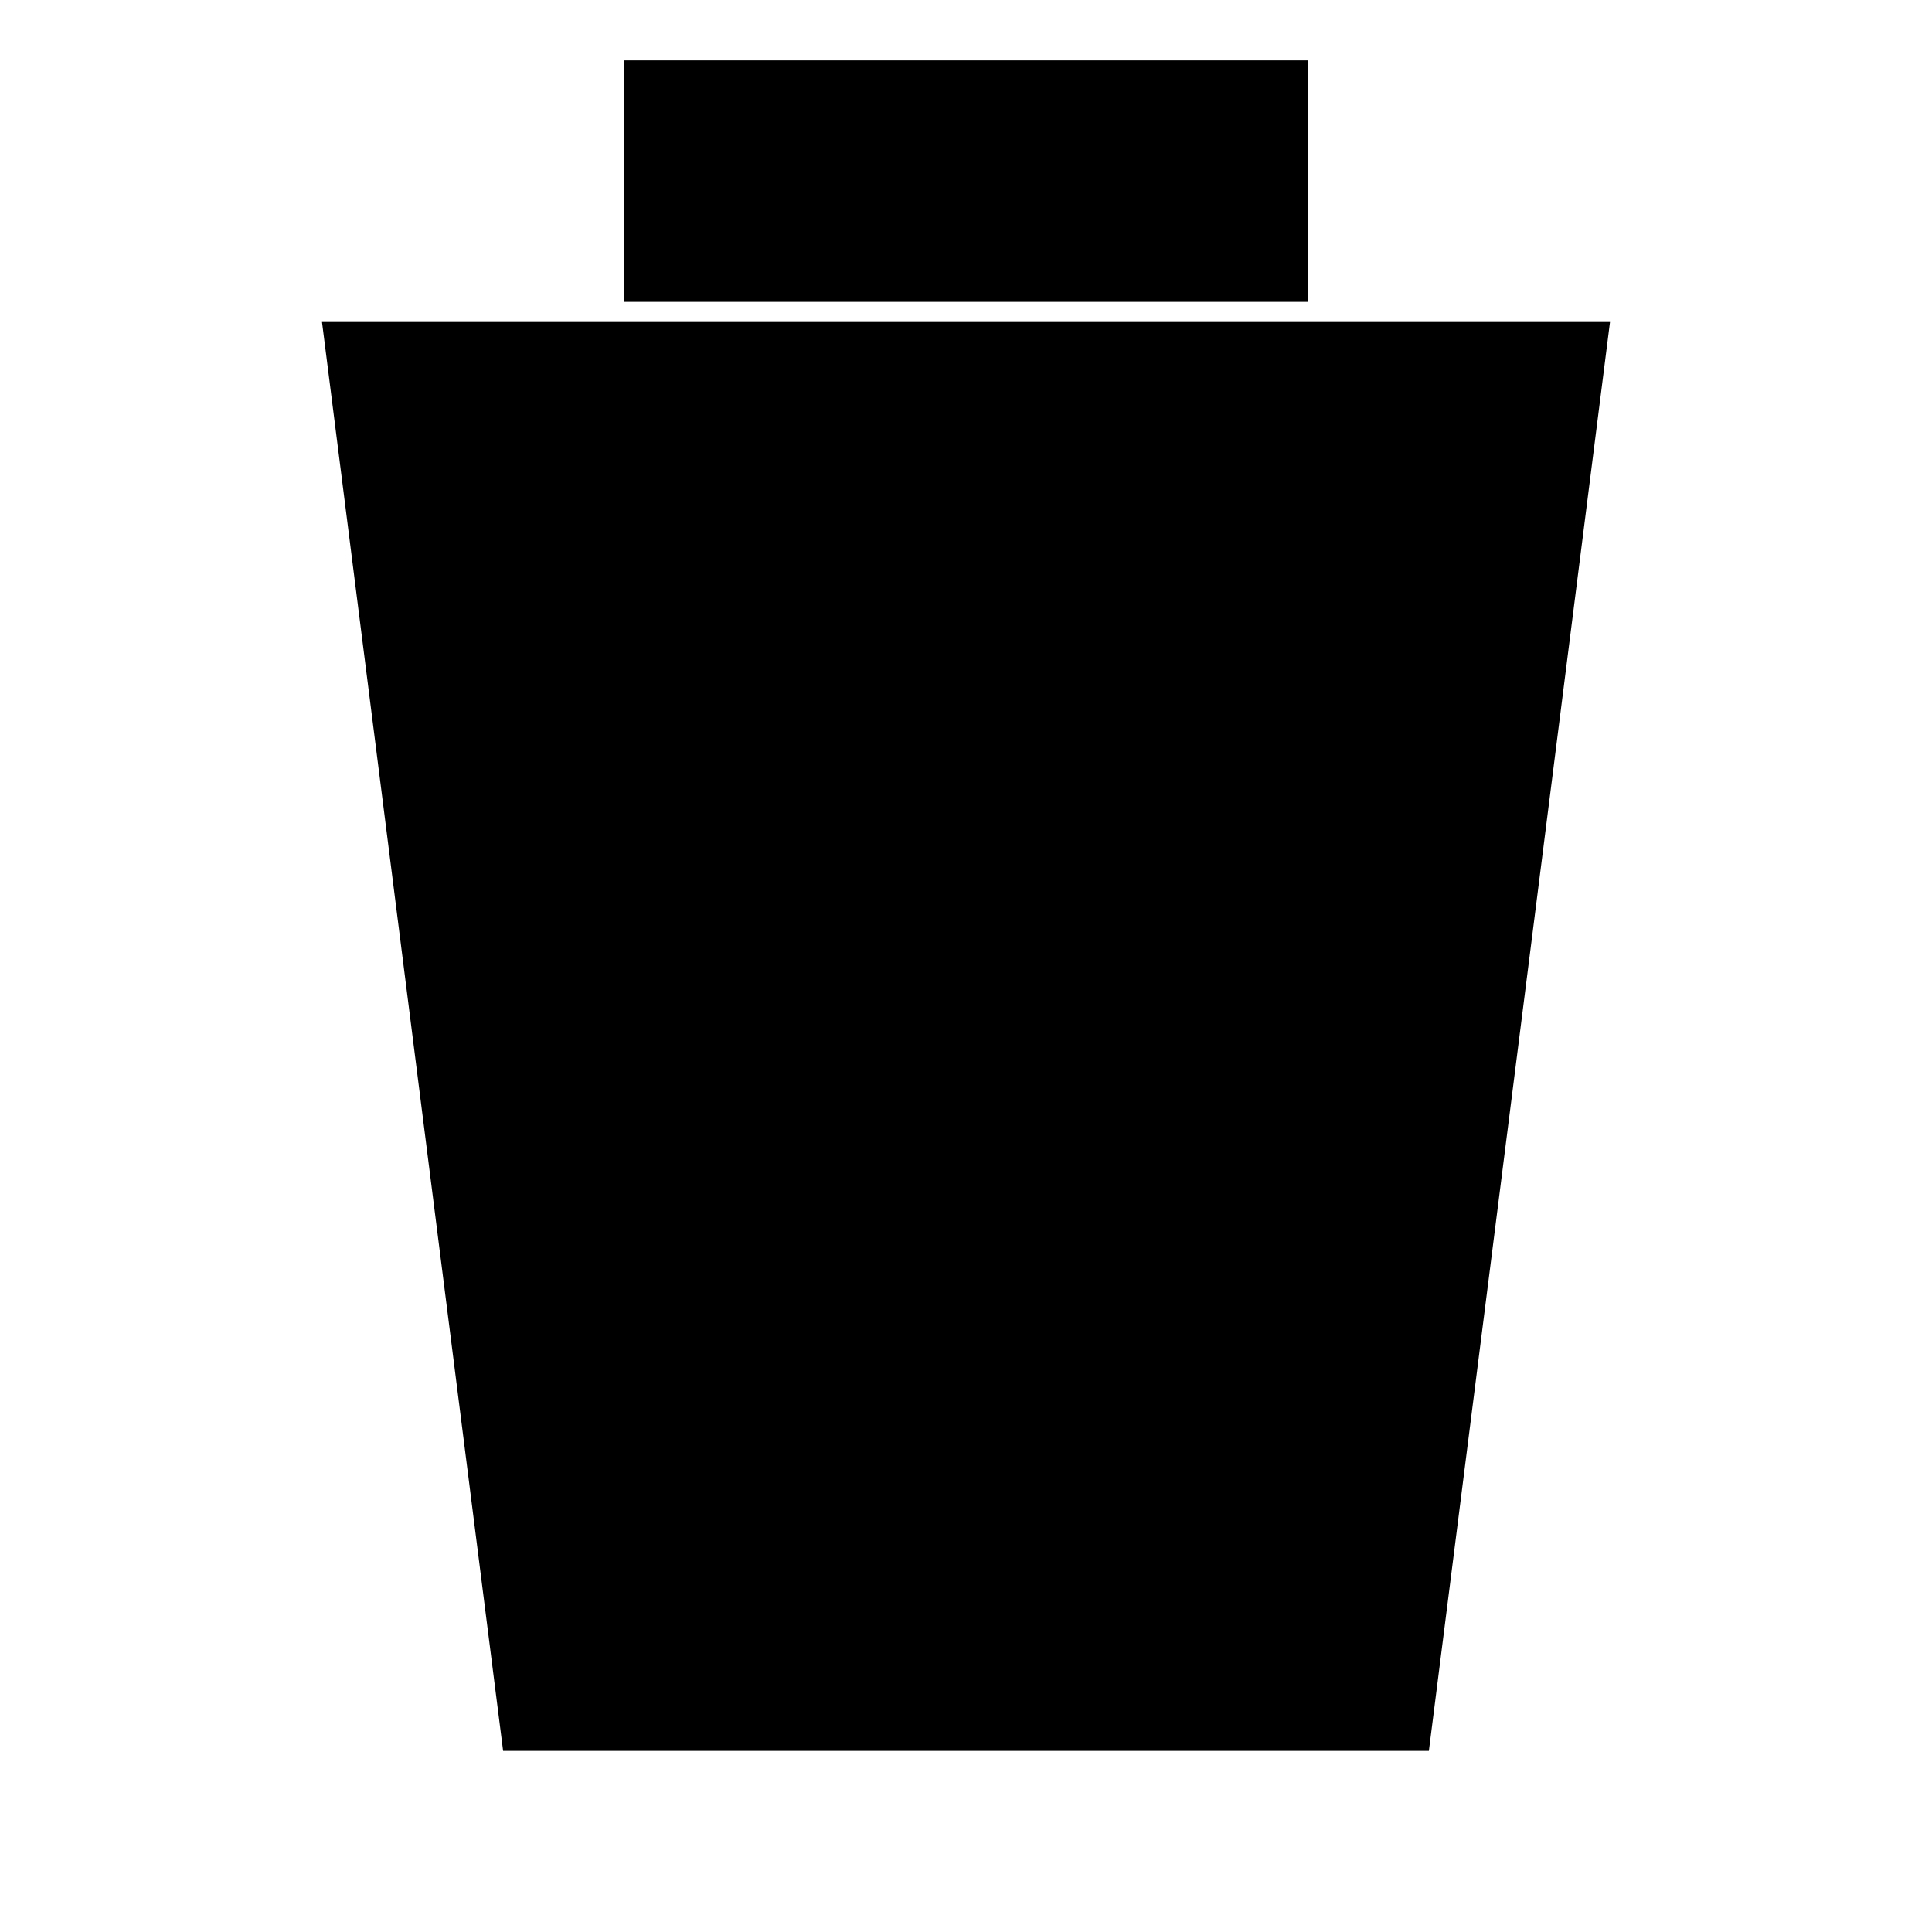
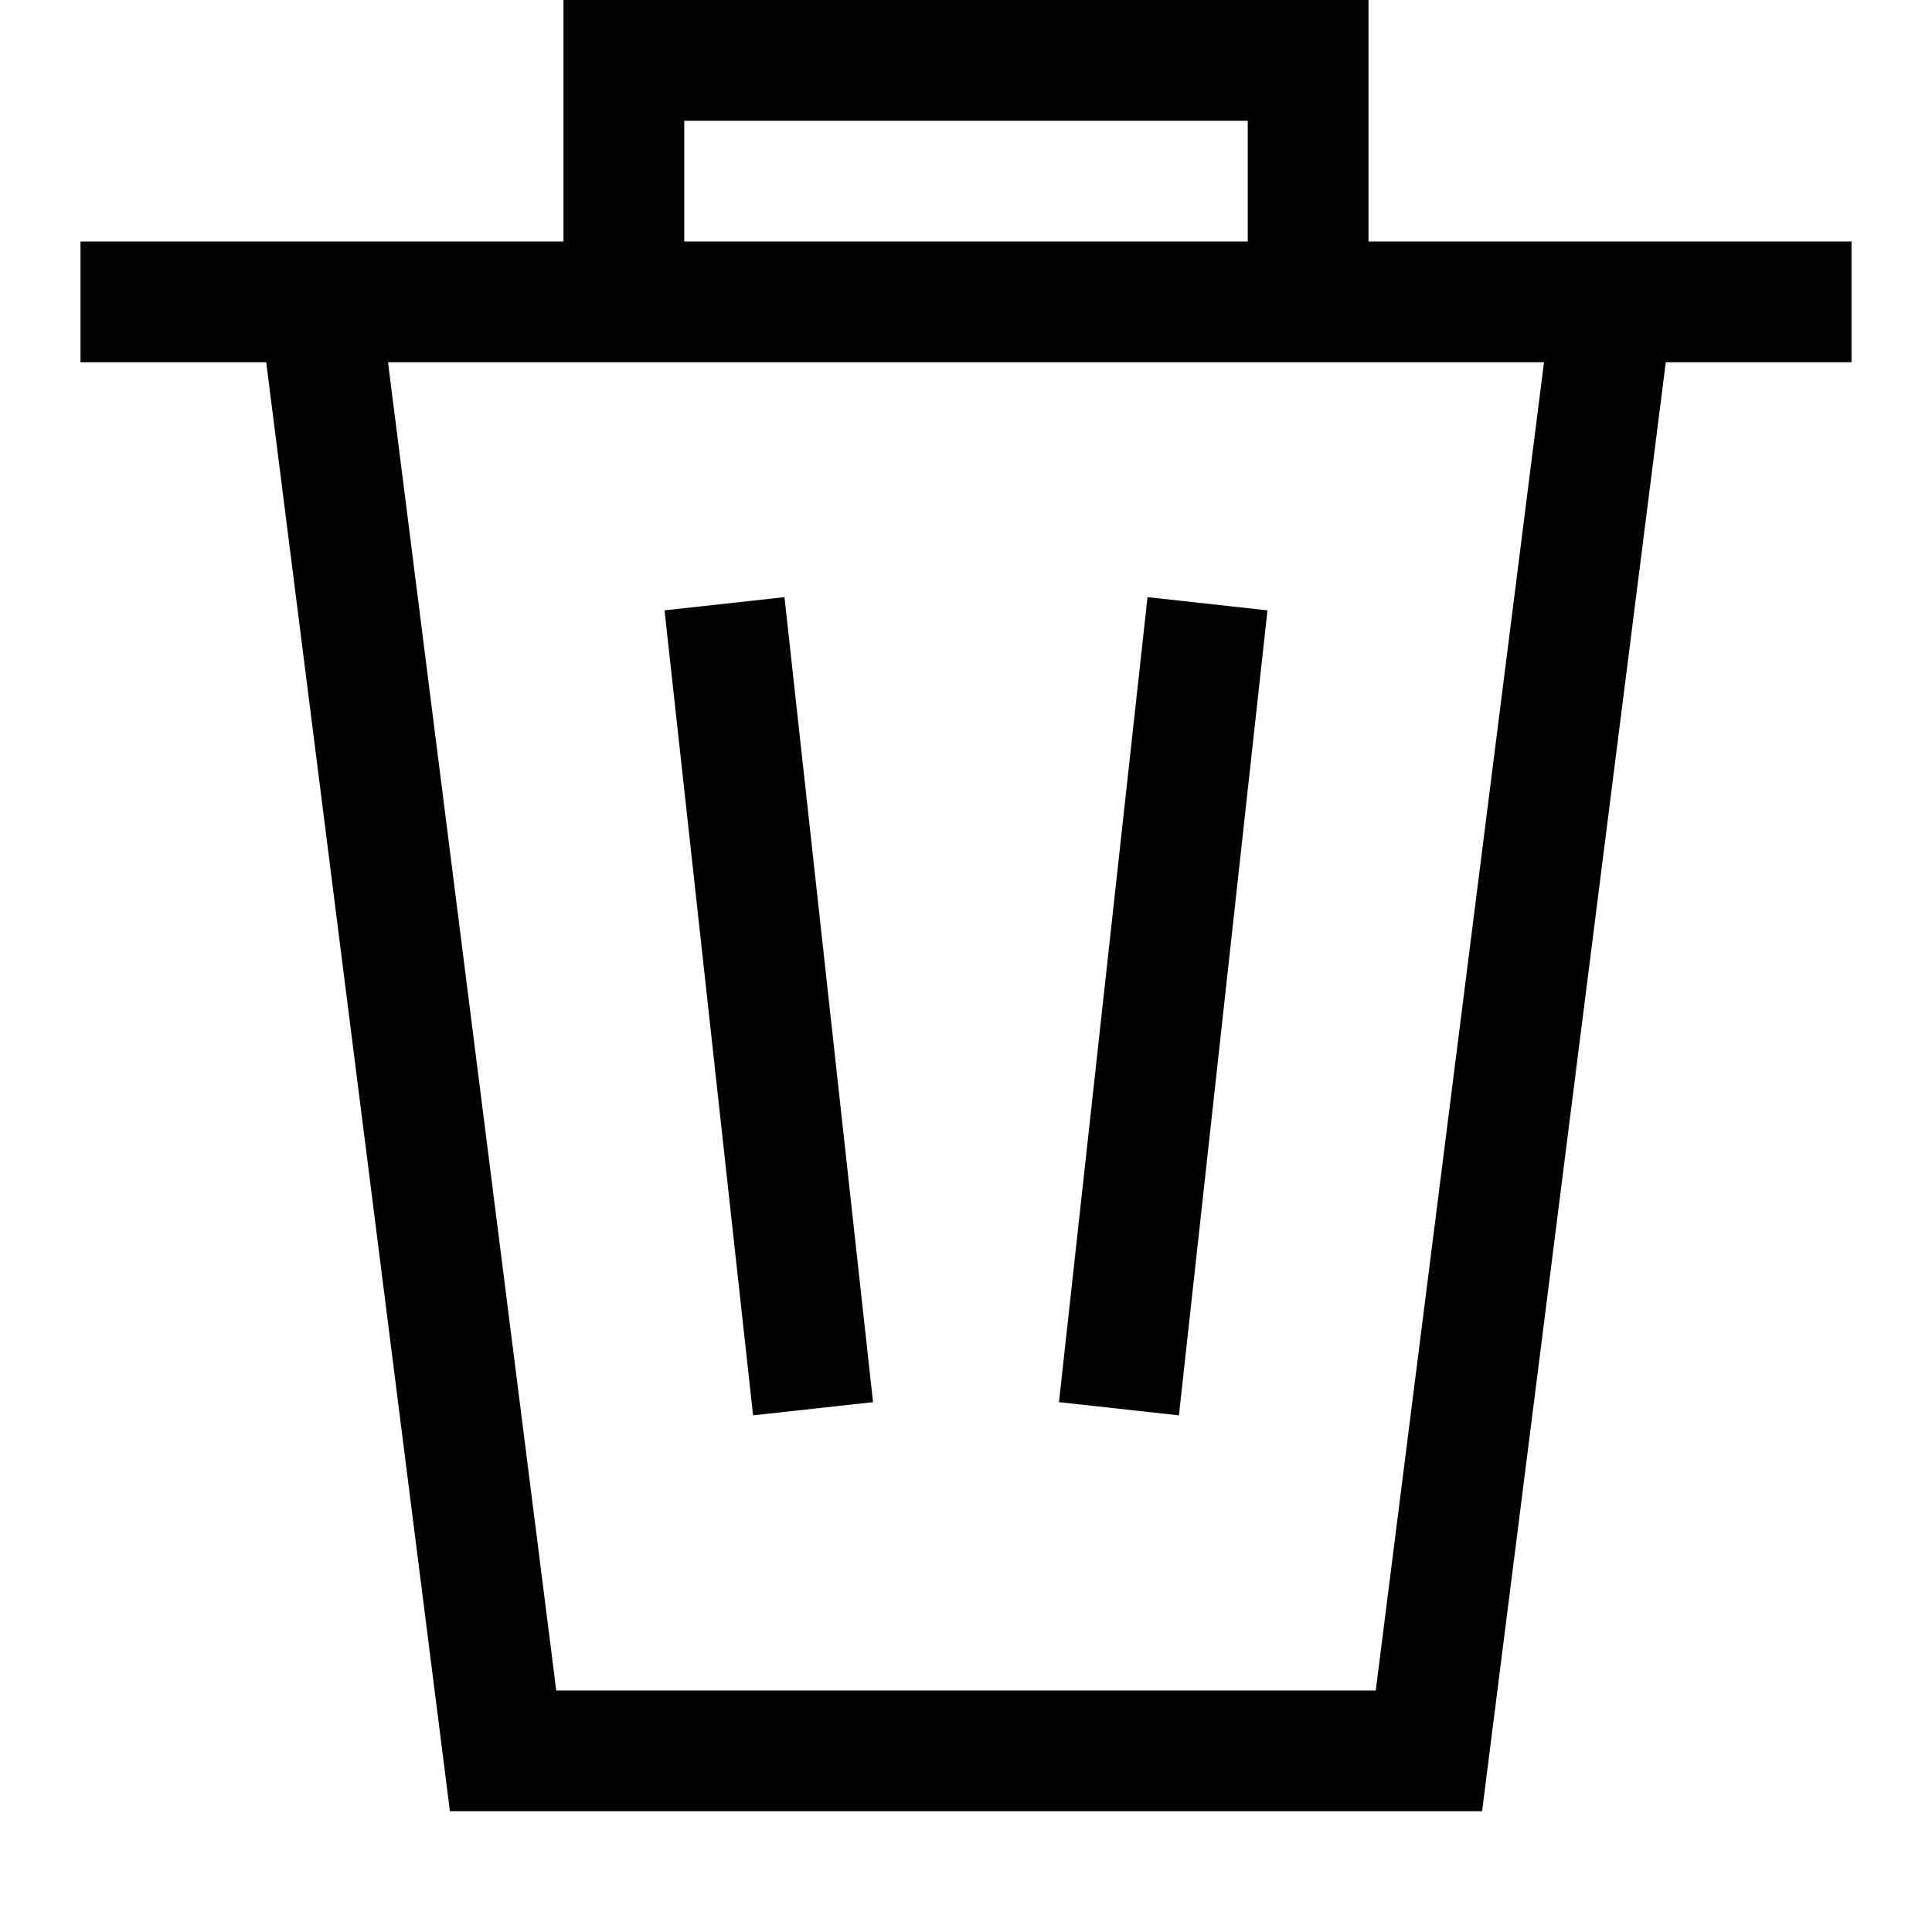
<svg xmlns="http://www.w3.org/2000/svg" viewBox="0 0 24 24">
-   <path d="M1 3.75h6.75m15.25 0h-6.75m0 0v-3h-8.5v3m8.5 0h-8.5M4 4l2.25 17.75h11.5L20 4m-9.9 13.5L9 7.5m6 0l-1.1 10" stroke-width="1.5" />
+   <path fill-rule="evenodd" d="M7 0h10v3h6v1.5h-2.307l-2.282 18H5.589l-2.282-18H1V3h6V0zm1.5 3h7V1.5h-7V3zM4.82 4.5L6.91 21h10.18l2.09-16.5H4.82zm4.925 2.918l1.1 10-1.49.164-1.1-10 1.49-.164zm3.41 10l1.1-10 1.49.164-1.1 10-1.49-.164z" />
</svg>
